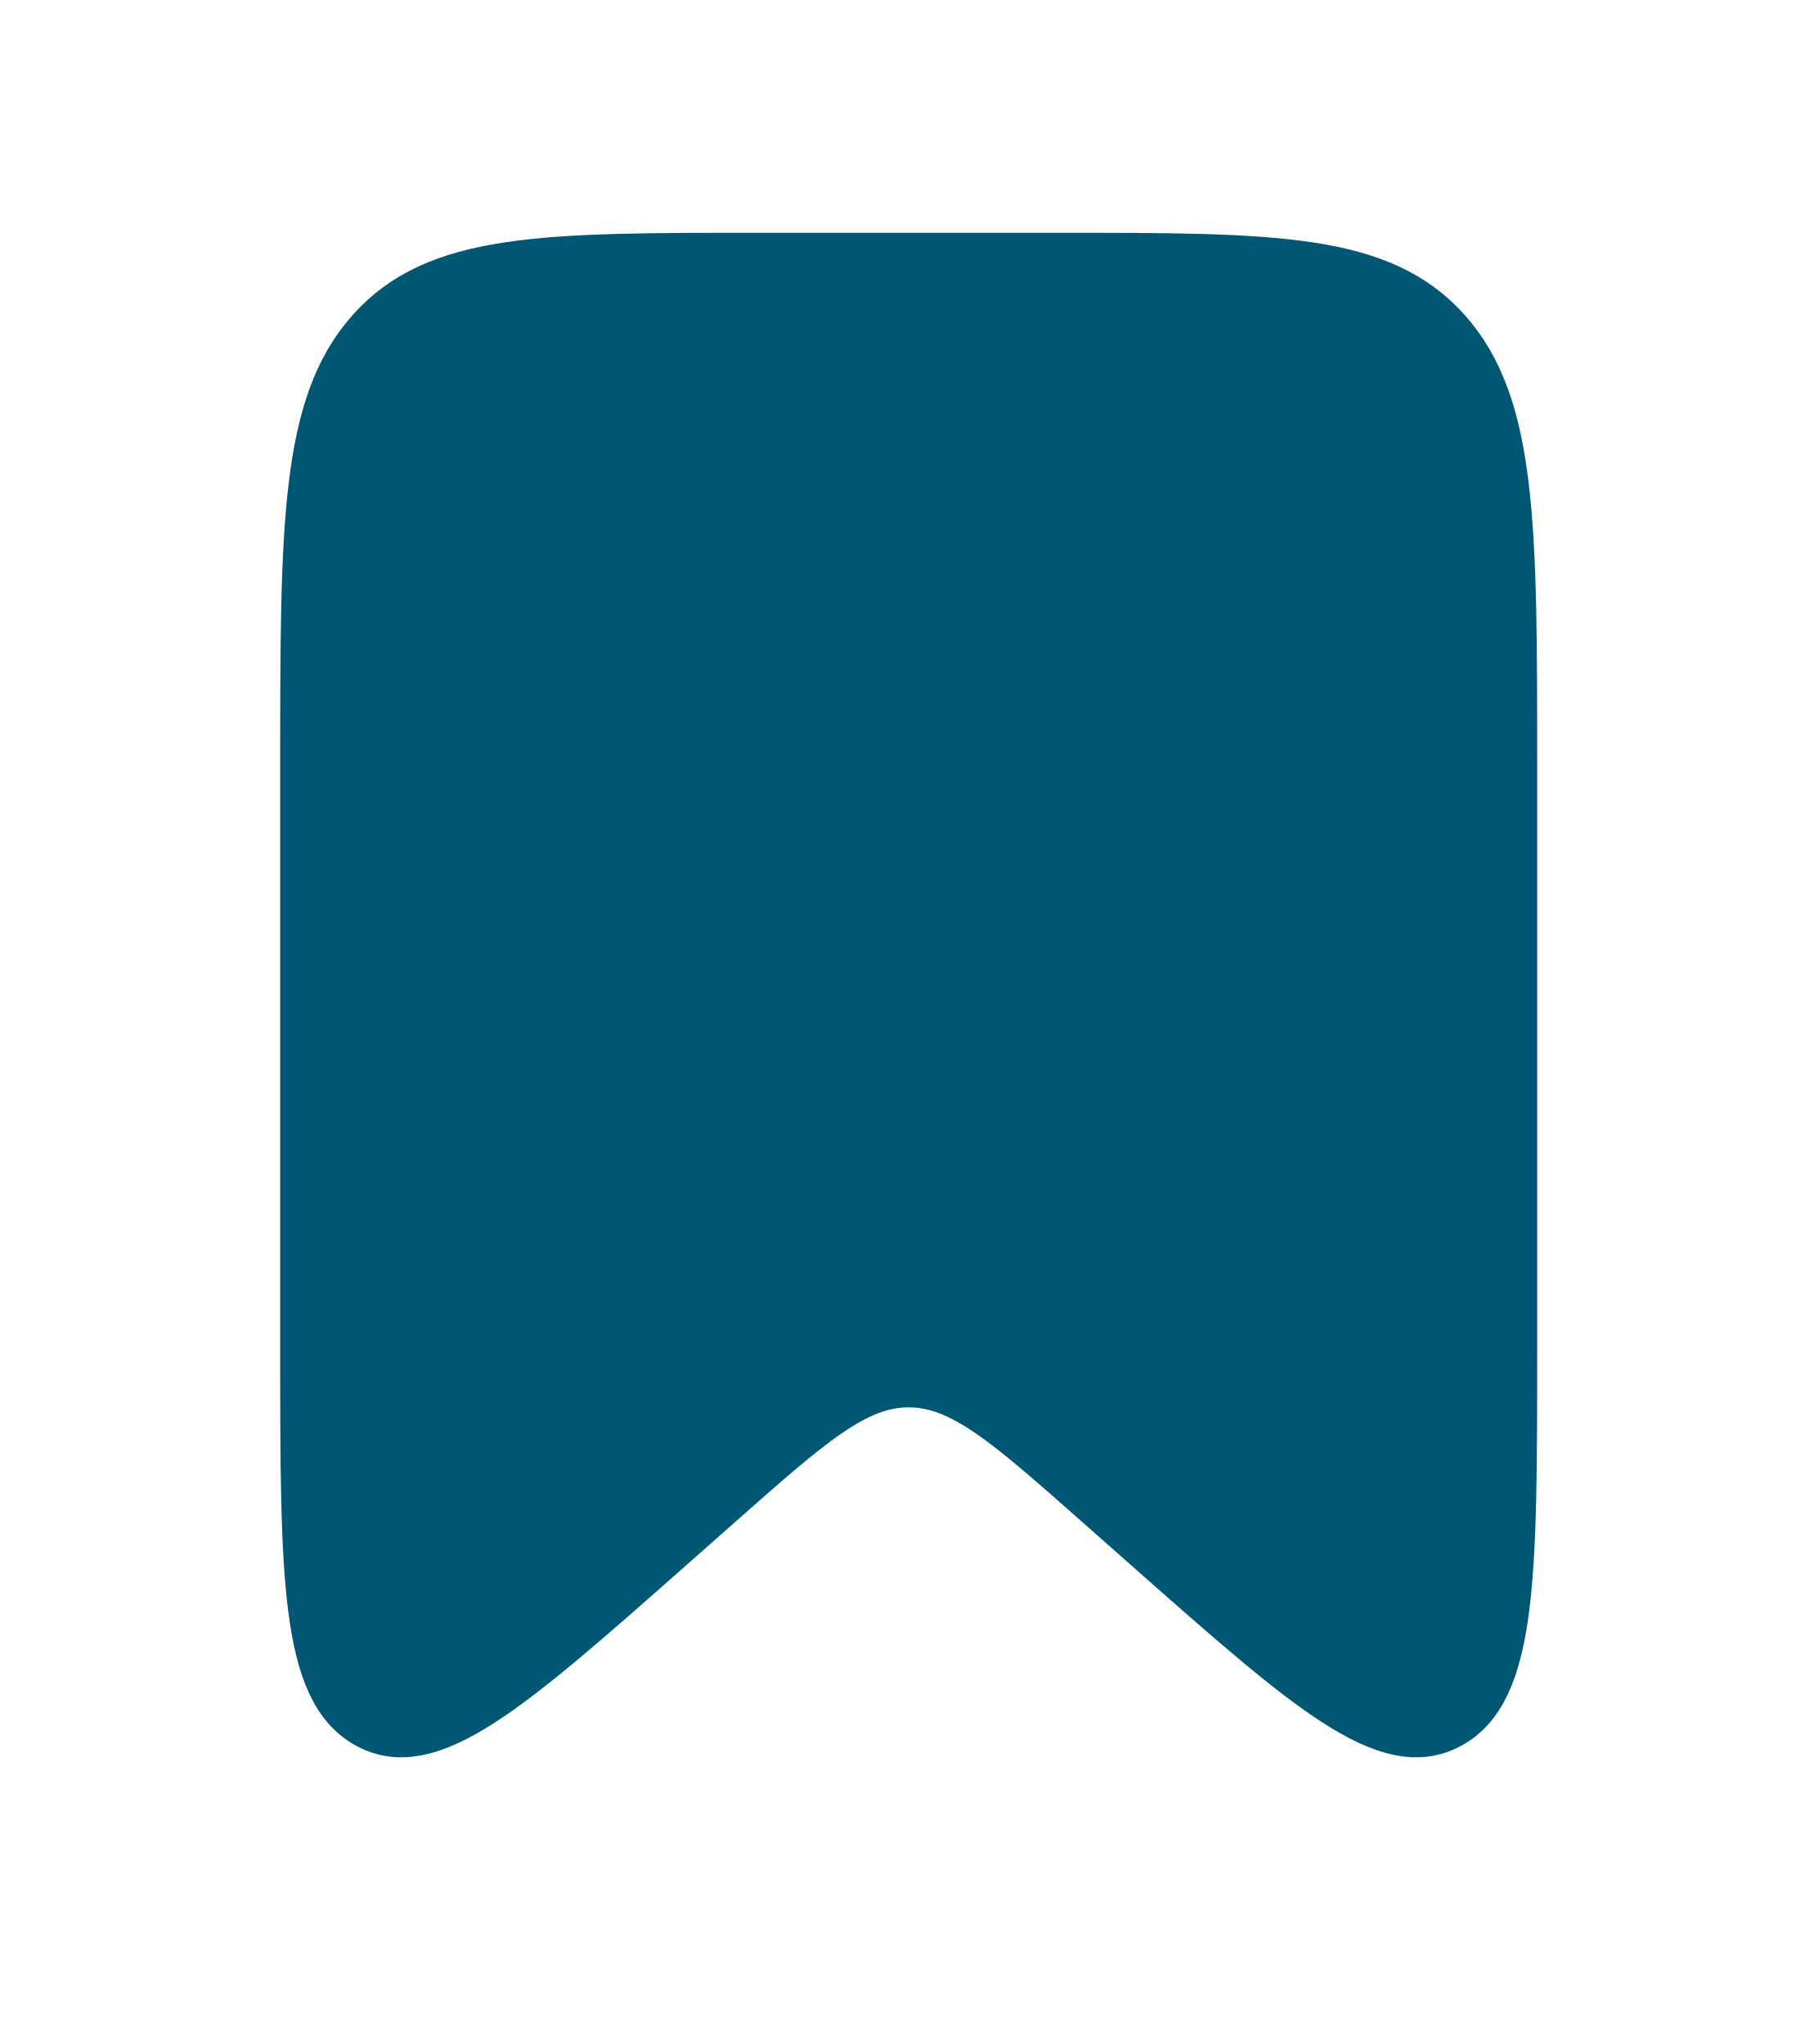
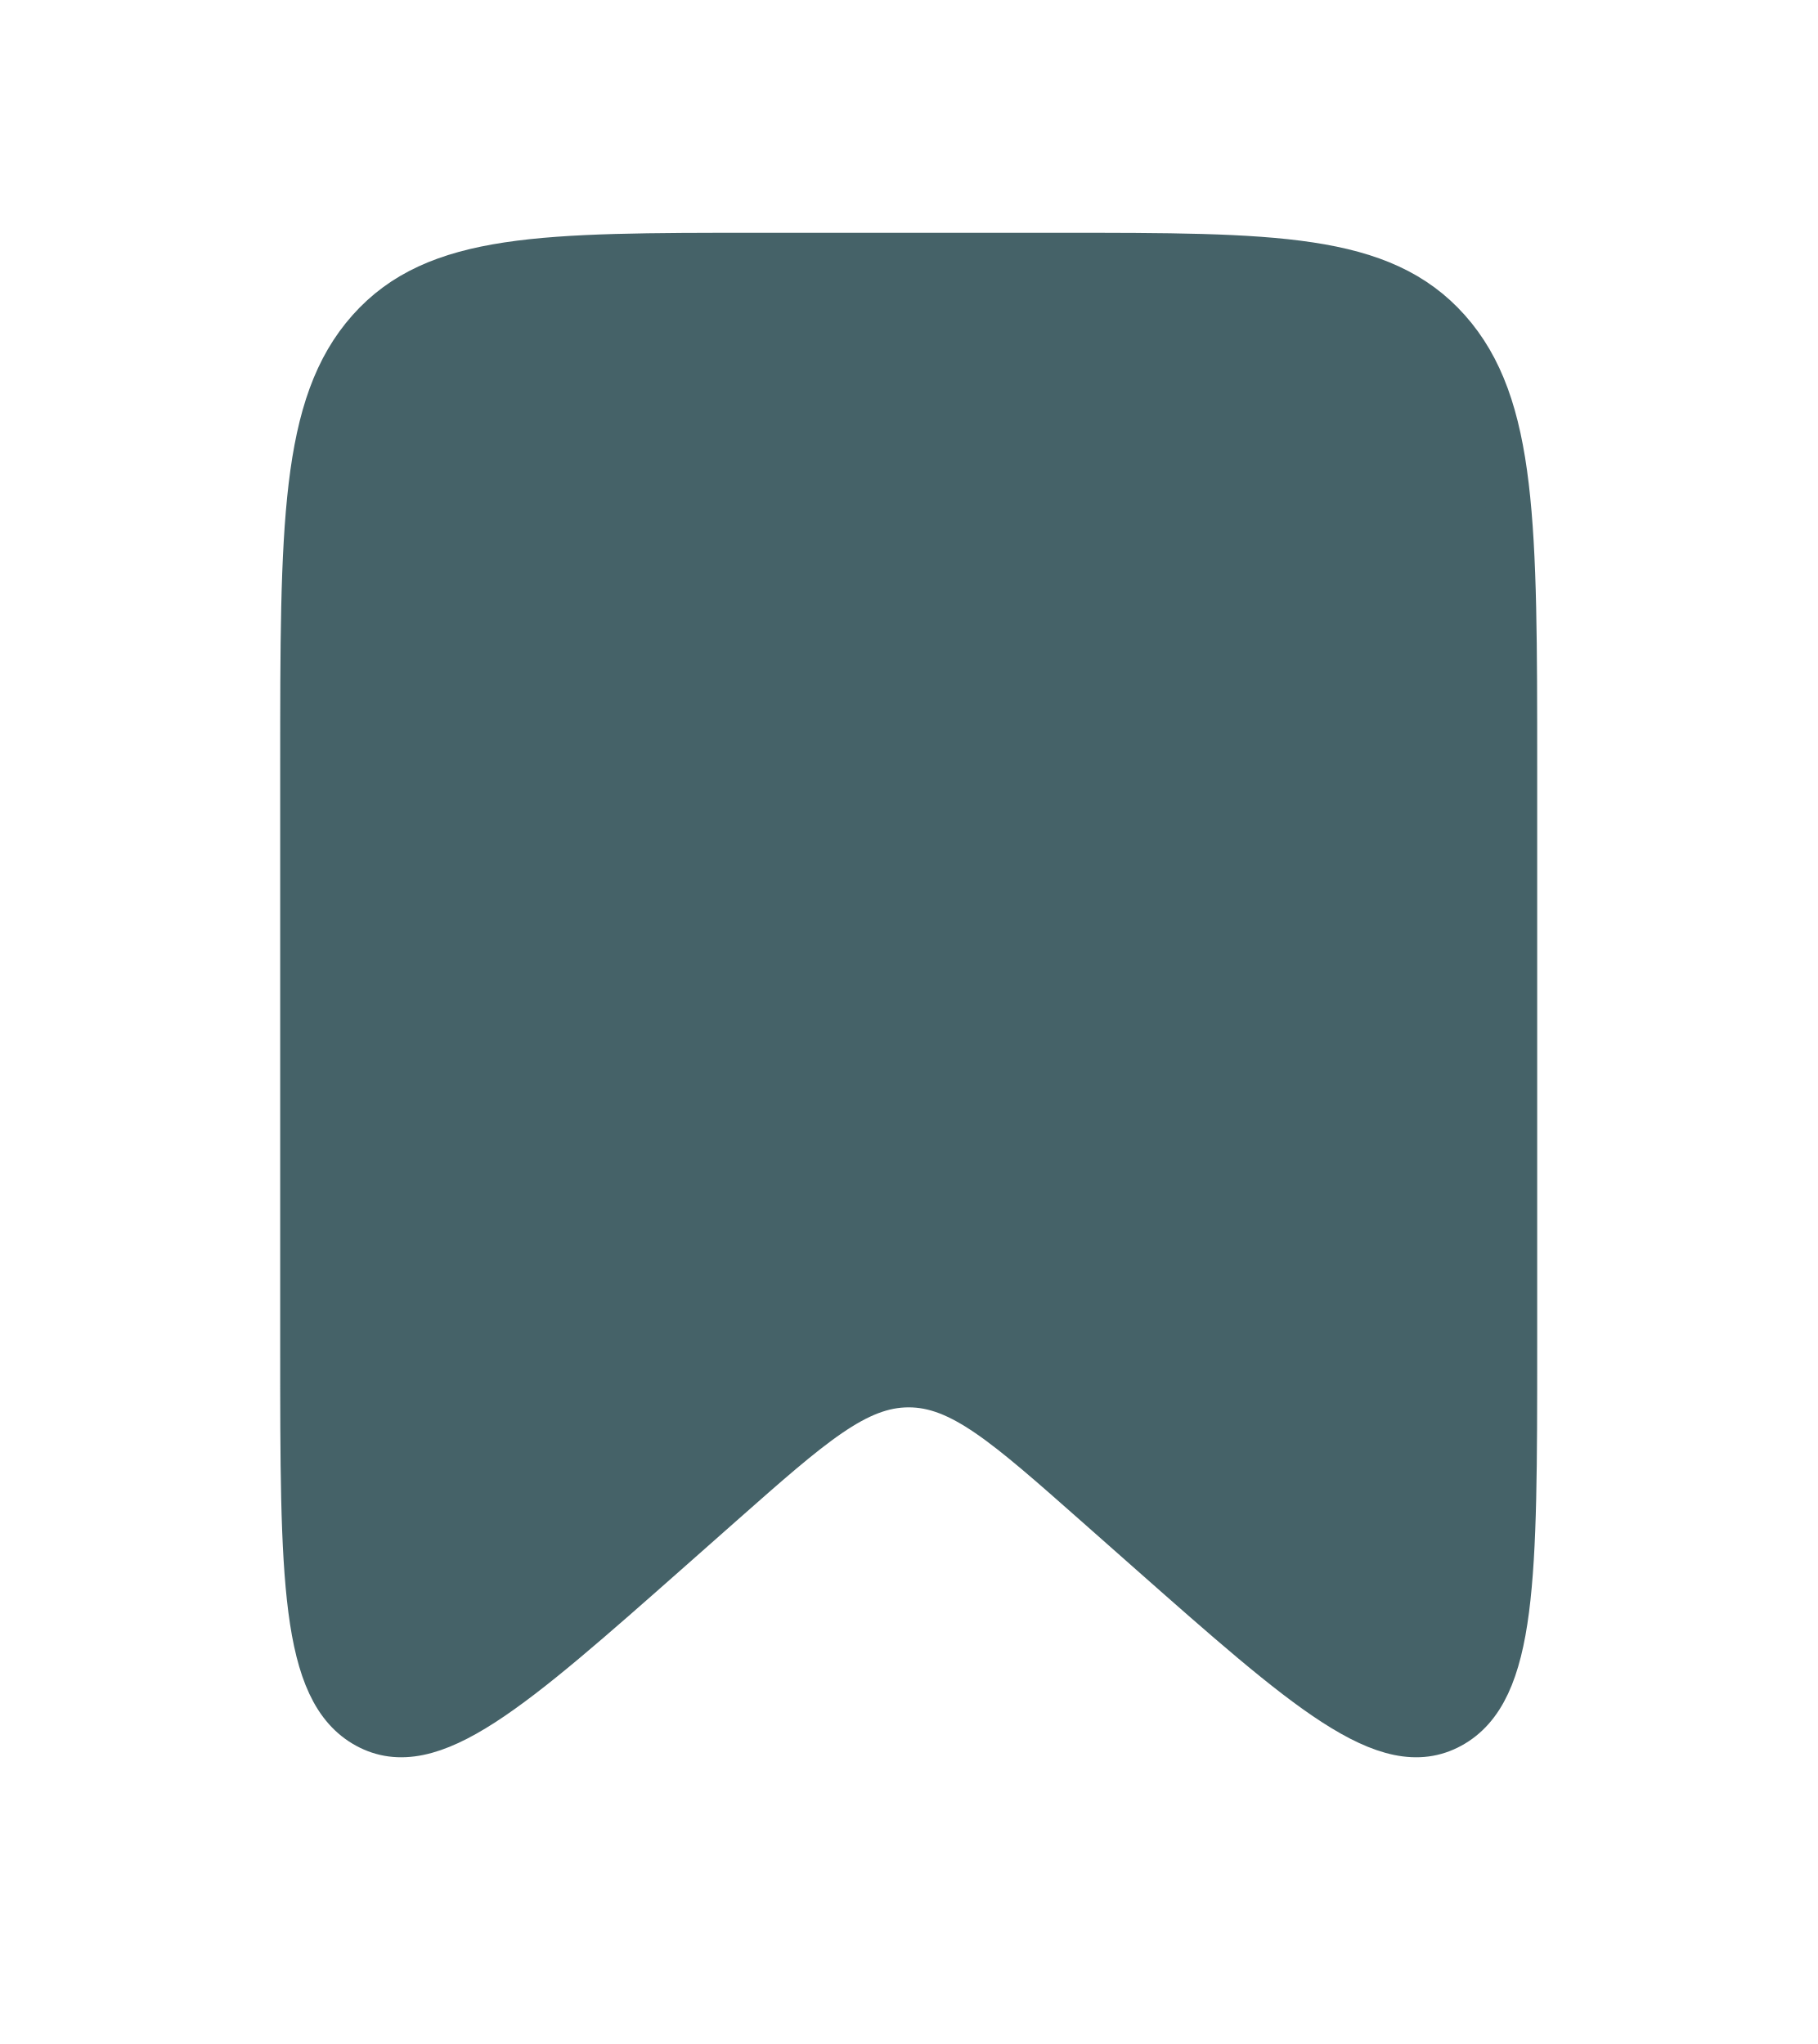
<svg xmlns="http://www.w3.org/2000/svg" width="80" height="90" viewBox="0 0 80 90" fill="none">
-   <path d="M13.334 33.75C13.334 23.143 13.334 17.84 16.262 14.545C19.191 11.25 23.905 11.25 33.334 11.25H46.667C56.095 11.25 60.809 11.25 63.738 14.545C66.667 17.84 66.667 23.143 66.667 33.75V59.353C66.667 69.416 66.667 74.447 63.852 75.986C61.038 77.525 57.522 74.416 50.489 68.2L48.238 66.21C44.283 62.714 42.306 60.967 40 60.967C37.694 60.967 35.717 62.715 31.762 66.21L29.512 68.2C22.479 74.416 18.962 77.525 16.148 75.986C13.334 74.447 13.334 69.416 13.334 59.353V33.75Z" fill="#005773" stroke="#005773" stroke-width="2" />
+   <path d="M13.334 33.75C13.334 23.143 13.334 17.84 16.262 14.545C19.191 11.25 23.905 11.25 33.334 11.25H46.667C56.095 11.25 60.809 11.25 63.738 14.545C66.667 17.84 66.667 23.143 66.667 33.75V59.353C66.667 69.416 66.667 74.447 63.852 75.986C61.038 77.525 57.522 74.416 50.489 68.2L48.238 66.21C44.283 62.714 42.306 60.967 40 60.967C37.694 60.967 35.717 62.715 31.762 66.21L29.512 68.2C22.479 74.416 18.962 77.525 16.148 75.986C13.334 74.447 13.334 69.416 13.334 59.353V33.75Z" fill="#456268" stroke="#456268" stroke-width="2" />
</svg>
